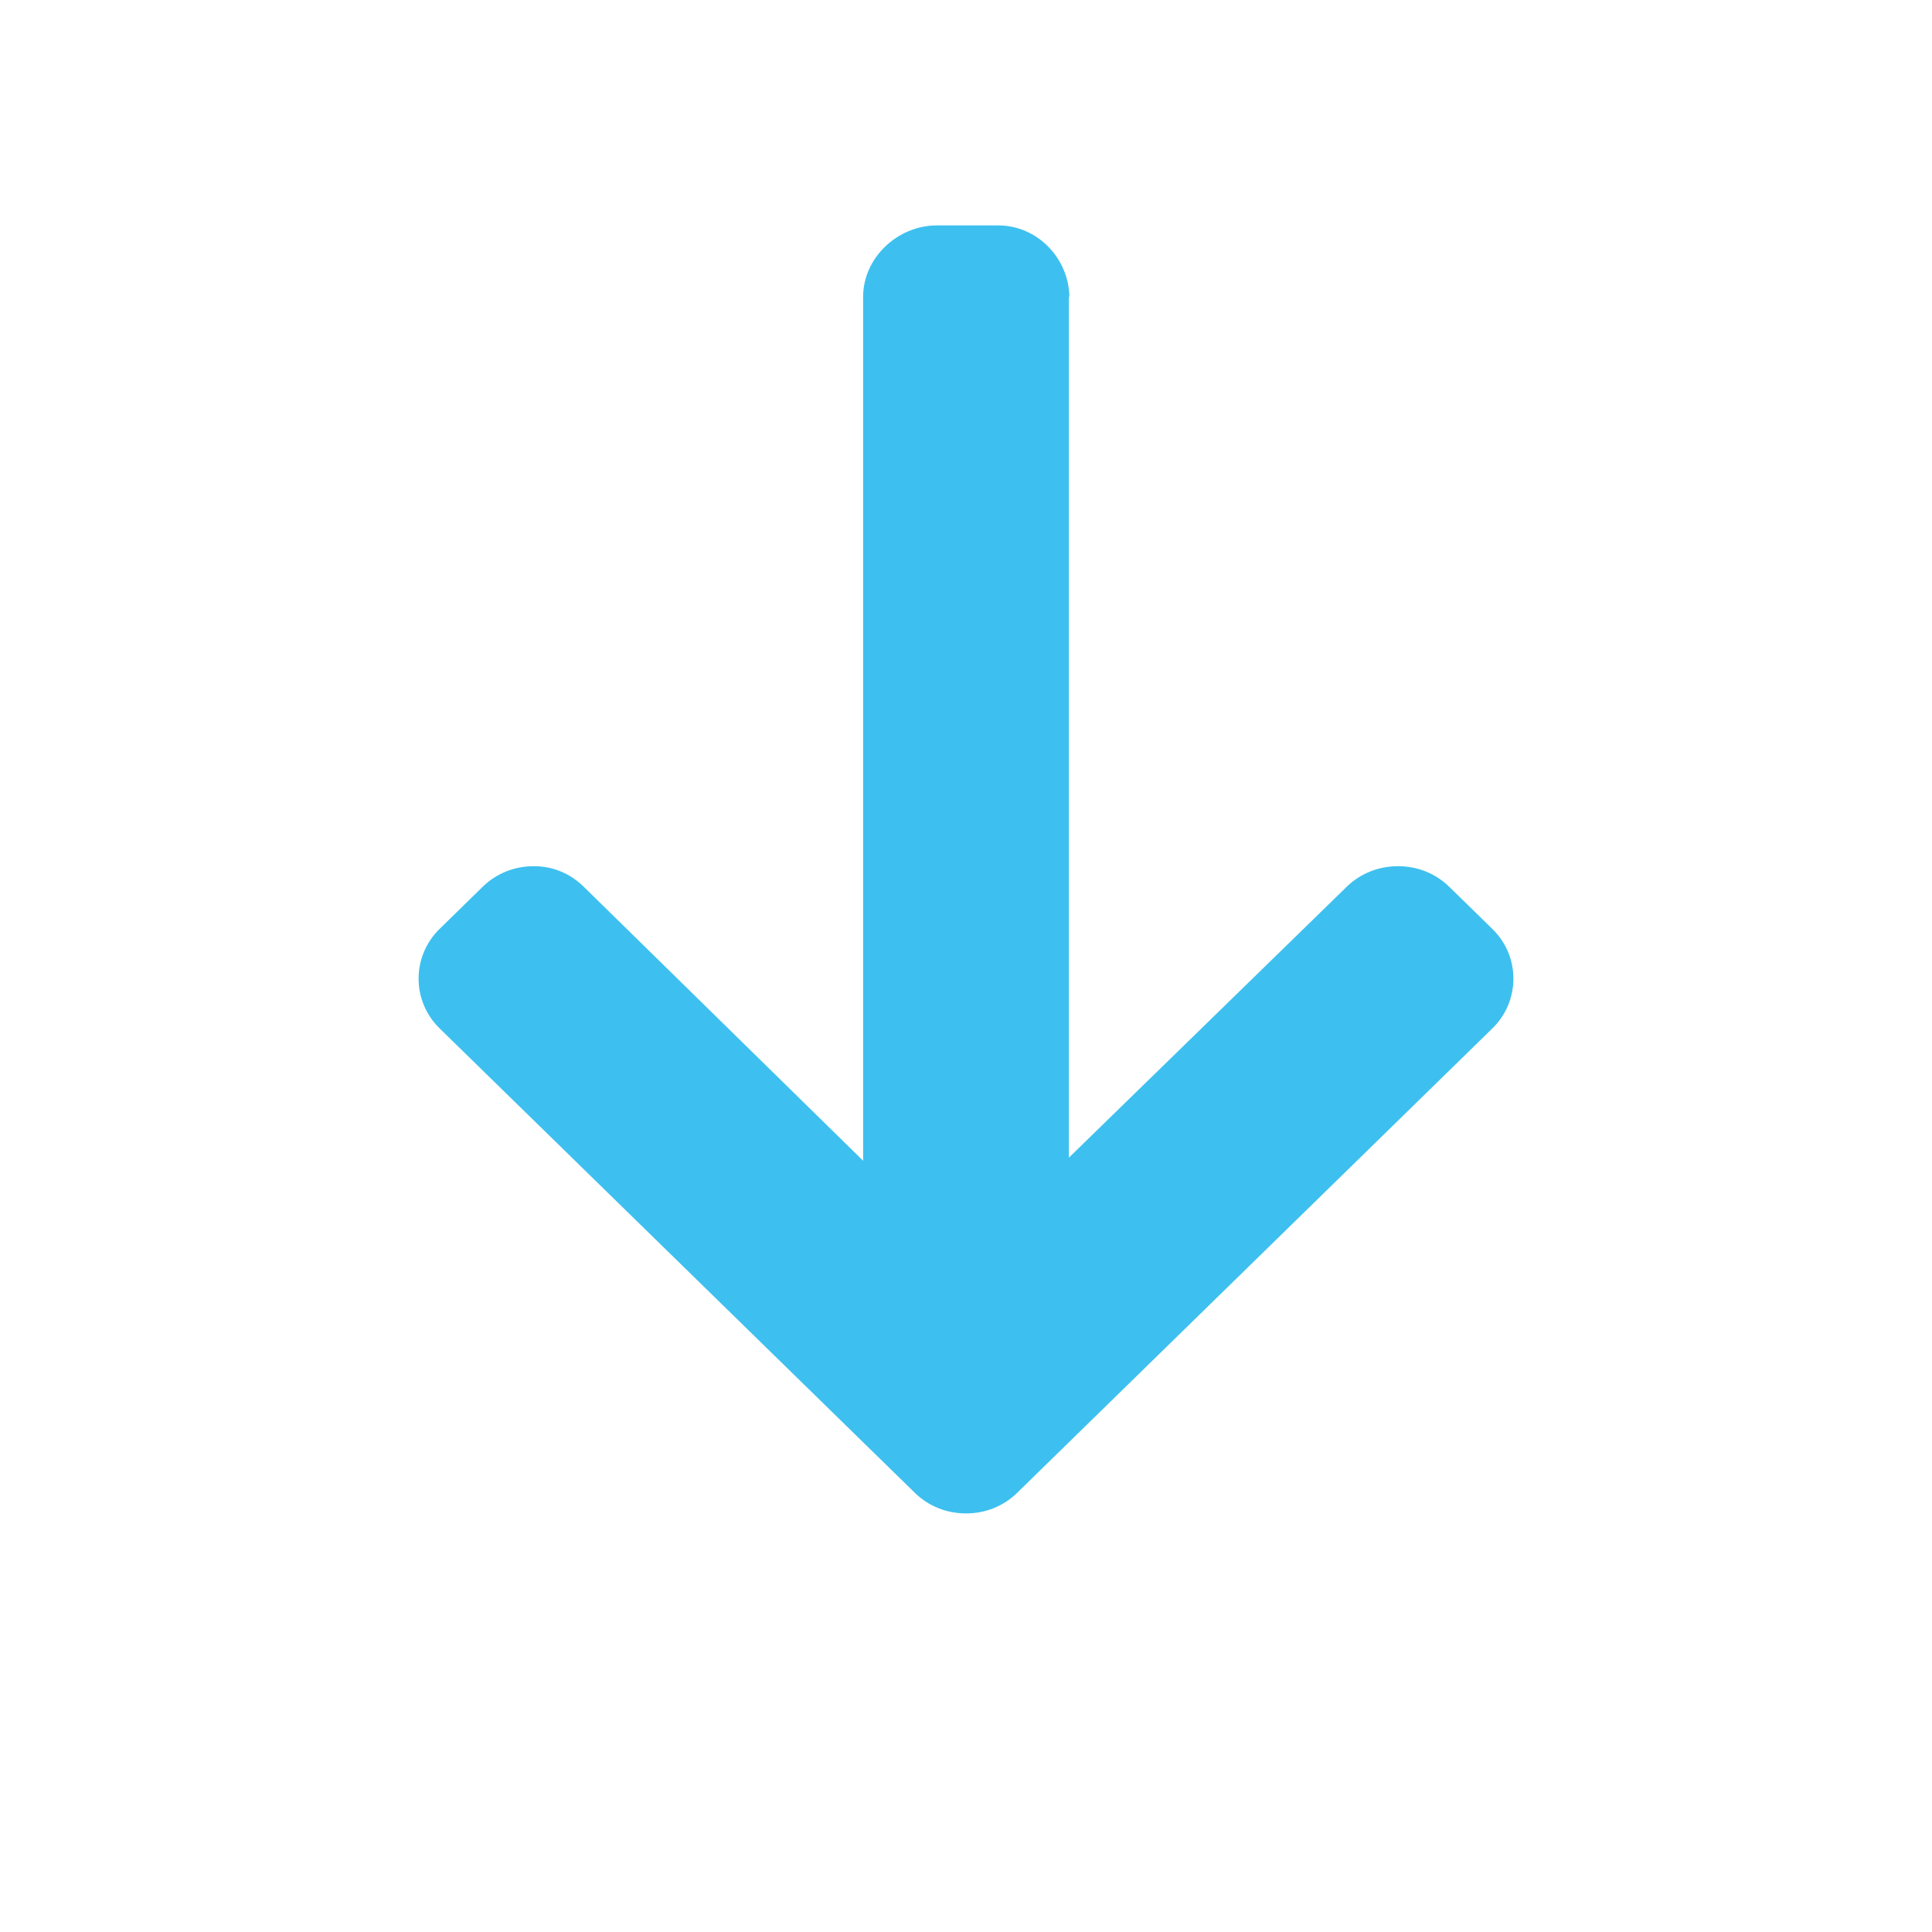
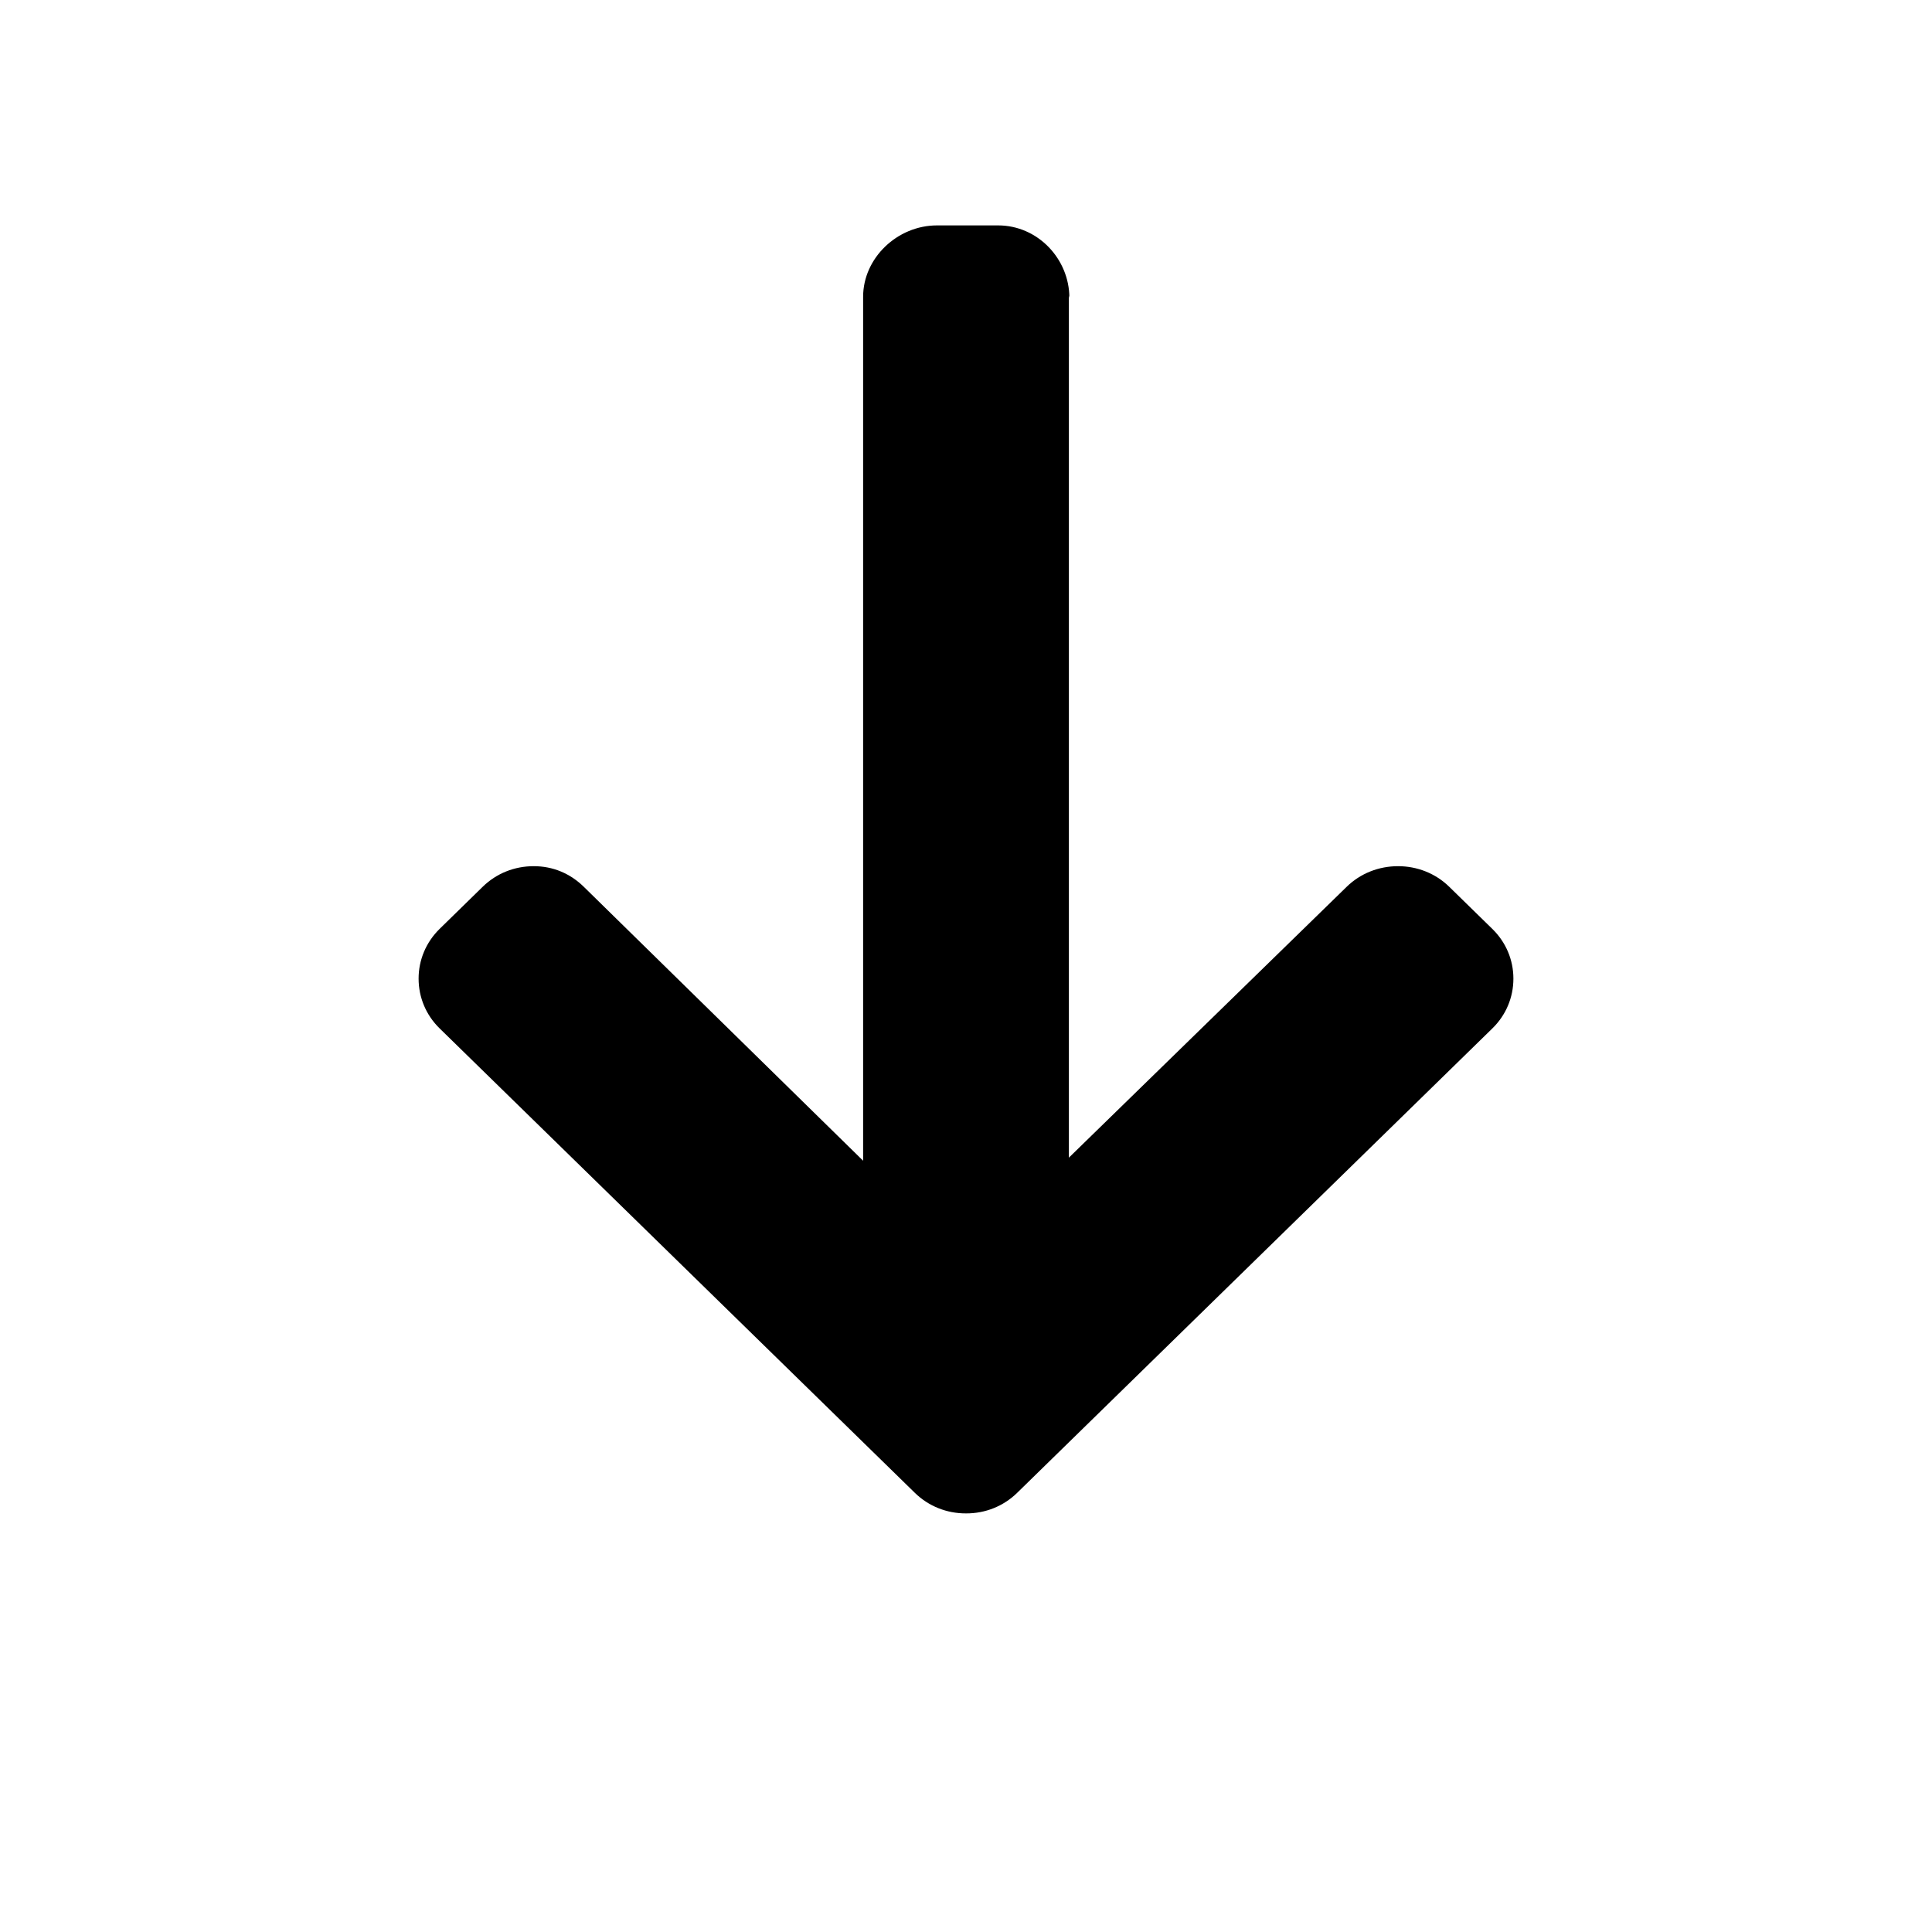
<svg xmlns="http://www.w3.org/2000/svg" width="24px" height="24px" viewBox="0 0 24 24" version="1.1">
-   <g id="Icons-/-Interface-/-Sort-down" stroke="none" stroke-width="1" fill="none" fill-rule="evenodd">
-     <path d="M19.101,9.516 L19.126,9.522 L8.419,9.522 L11.785,6.07 C11.95,5.901 12.04,5.673 12.04,5.433 C12.04,5.194 11.95,4.967 11.785,4.798 L11.261,4.262 C11.096,4.093 10.877,4 10.643,4 C10.409,4 10.189,4.093 10.025,4.261 L4.255,10.165 C4.09,10.334 3.999,10.559 4,10.799 C3.999,11.04 4.09,11.266 4.255,11.435 L10.025,17.339 C10.189,17.507 10.409,17.6 10.643,17.6 C10.877,17.6 11.096,17.507 11.261,17.339 L11.785,16.803 C11.95,16.634 12.04,16.41 12.04,16.17 C12.04,15.931 11.95,15.718 11.785,15.549 L8.381,12.078 L19.113,12.078 C19.595,12.078 20,11.653 20,11.16 L20,10.401 C20,9.908 19.583,9.516 19.101,9.516 Z" id="Path" fill="#3DC0EF" transform="translate(12, 10.8) scale(1, -1) rotate(90) translate(-12, -10.8) " />
+   <g id="Icons-/-Interface-/-Sort-down" stroke="none" stroke-width="1">
+     <path d="M19.101,9.516 L19.126,9.522 L8.419,9.522 L11.785,6.07 C11.95,5.901 12.04,5.673 12.04,5.433 C12.04,5.194 11.95,4.967 11.785,4.798 L11.261,4.262 C11.096,4.093 10.877,4 10.643,4 C10.409,4 10.189,4.093 10.025,4.261 L4.255,10.165 C4.09,10.334 3.999,10.559 4,10.799 C3.999,11.04 4.09,11.266 4.255,11.435 L10.025,17.339 C10.189,17.507 10.409,17.6 10.643,17.6 C10.877,17.6 11.096,17.507 11.261,17.339 L11.785,16.803 C11.95,16.634 12.04,16.41 12.04,16.17 C12.04,15.931 11.95,15.718 11.785,15.549 L8.381,12.078 L19.113,12.078 C19.595,12.078 20,11.653 20,11.16 L20,10.401 C20,9.908 19.583,9.516 19.101,9.516 Z" id="Path" transform="translate(12, 10.8) scale(1, -1) rotate(90) translate(-12, -10.8) " />
  </g>
</svg>
